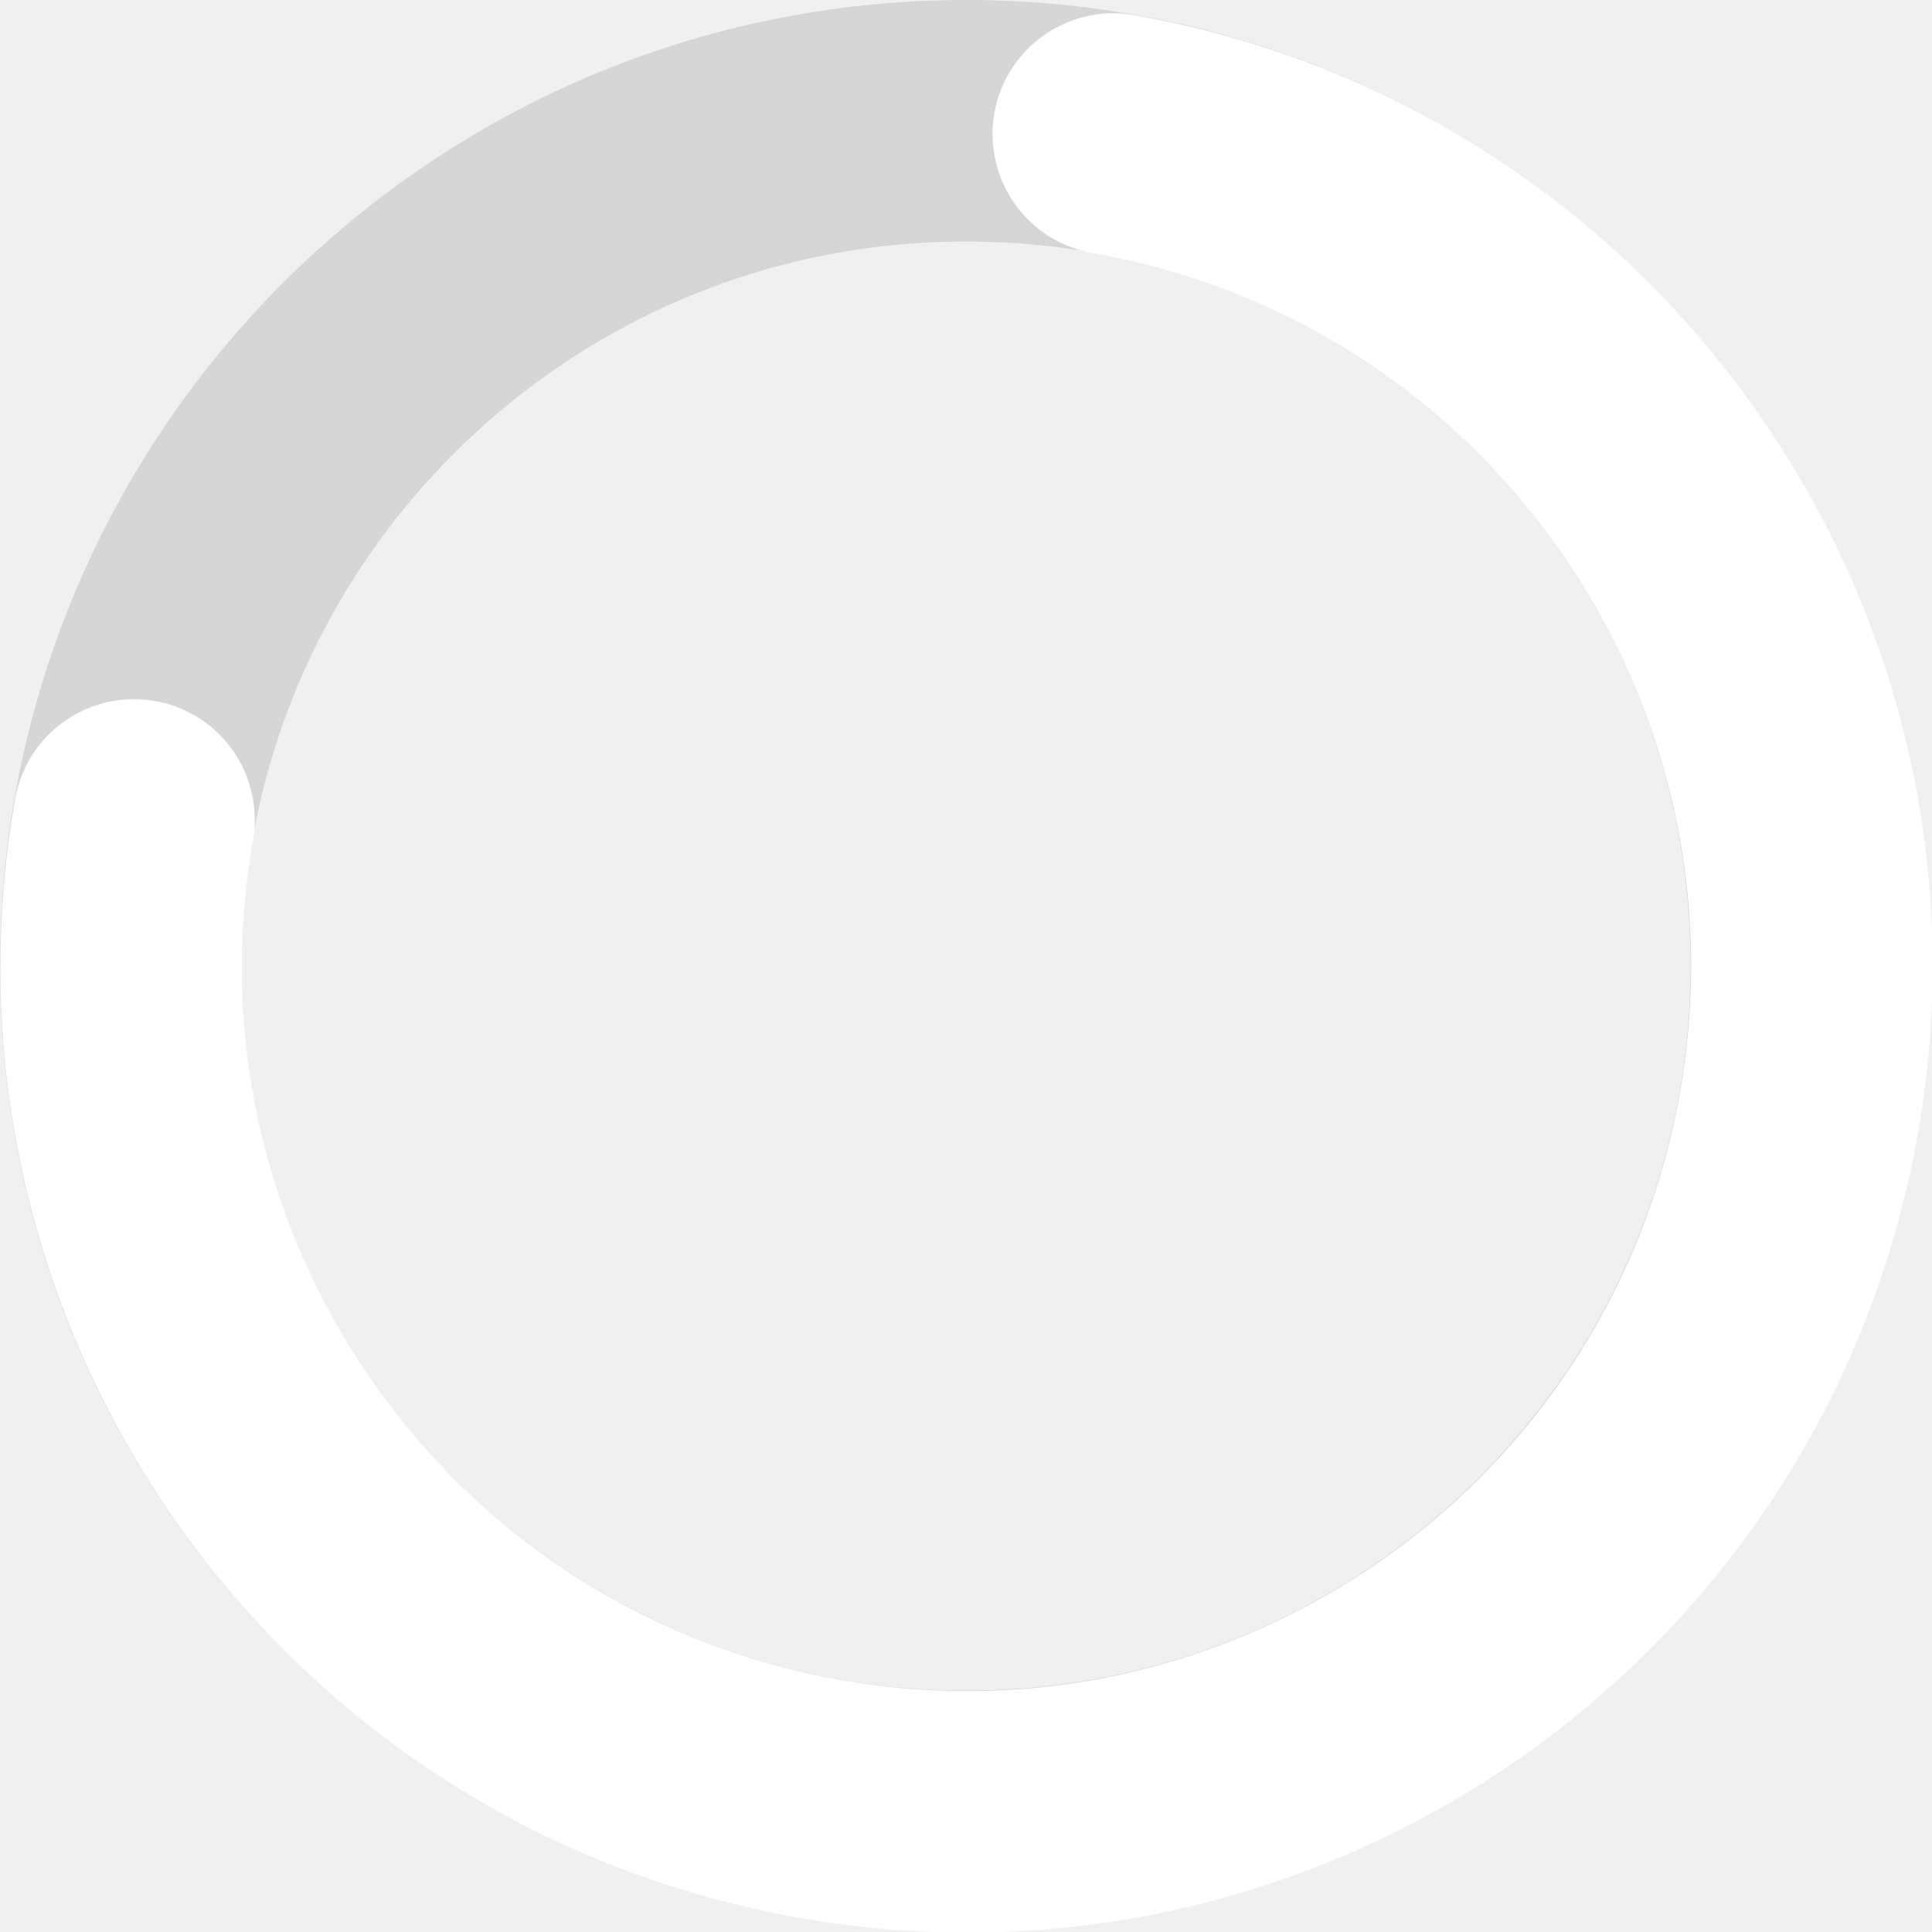
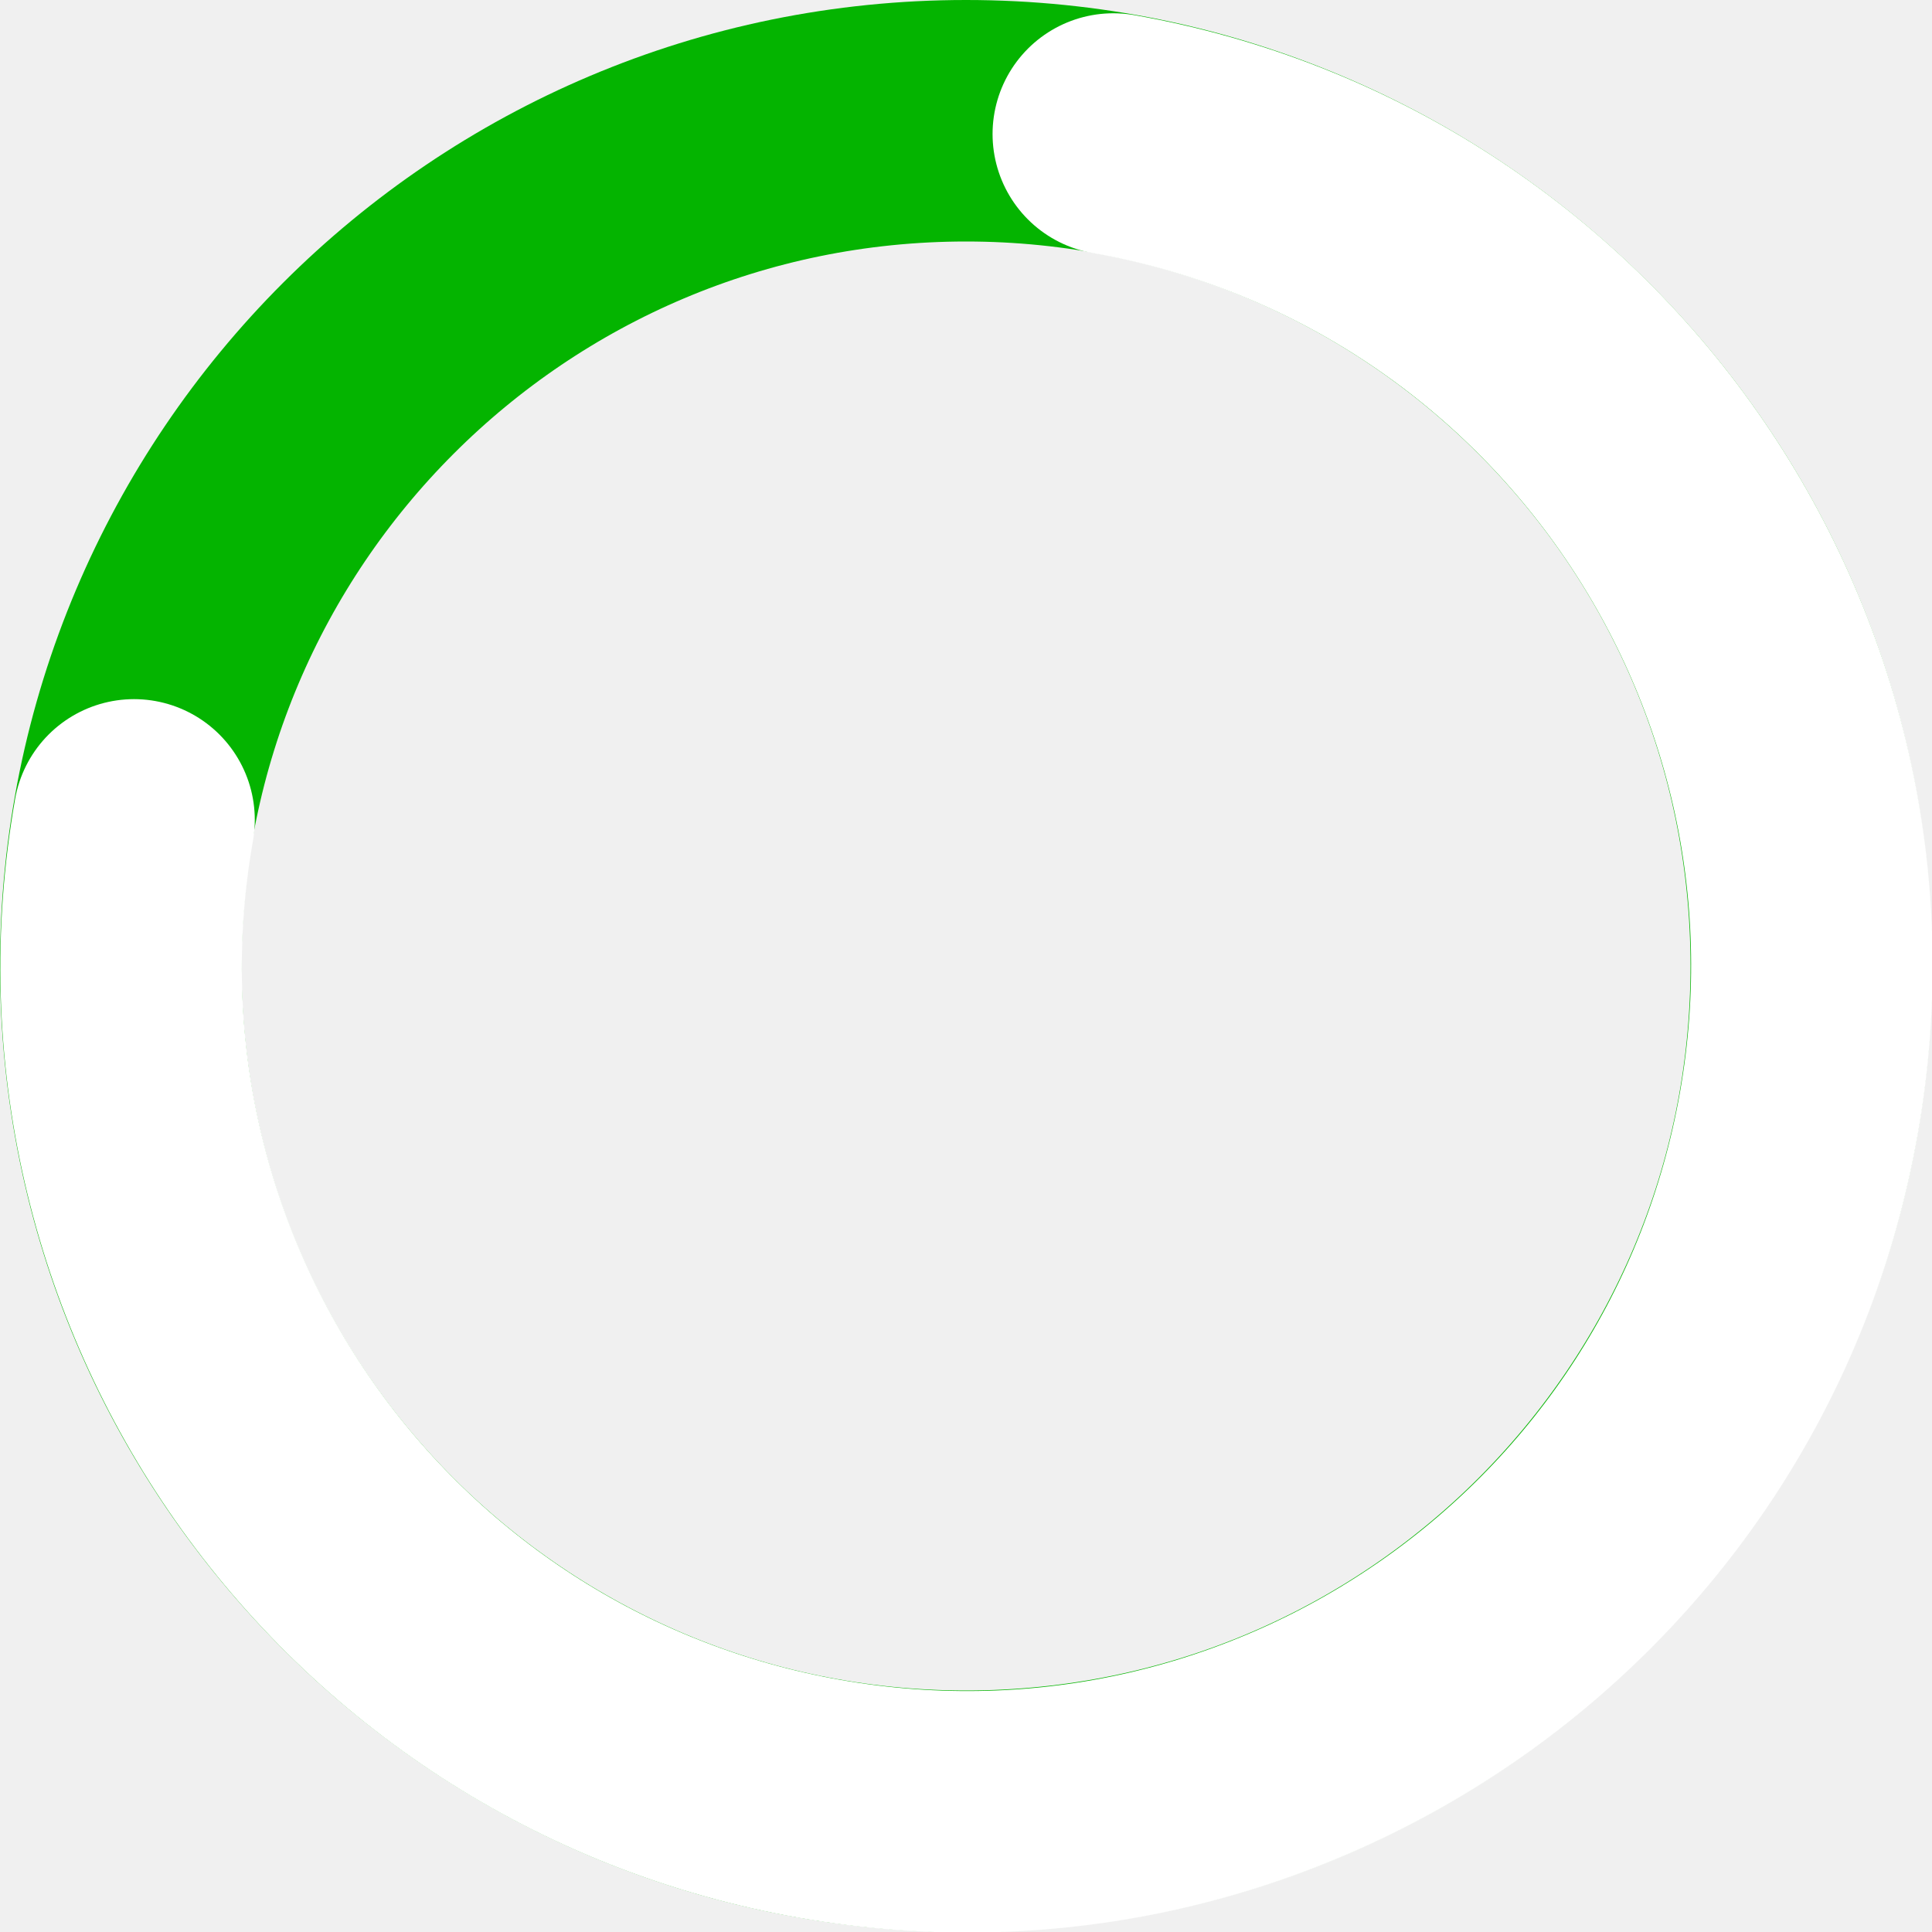
<svg xmlns="http://www.w3.org/2000/svg" viewBox="0 0 16 16">
  <defs>
-     <style>.cls-1,.cls-2{fill:none;stroke-linecap:round;stroke-linejoin:round;stroke-width:2px;}.cls-1{stroke:#d6d6d6;}.cls-2{stroke:#fff;}</style>
+     <style>.cls-1,.cls-2{fill:none;stroke-linecap:round;stroke-linejoin:round;stroke-width:2px;}.cls-1{stroke:#04B400;}.cls-2{stroke:#fff;}</style>
  </defs>
  <g id="图层_2" data-name="图层 2">
    <g id="图层_1-2" data-name="图层 1">
      <circle class="cls-1" cx="8" cy="8" r="7" />
      <path class="cls-2" d="M9.22,1.11A7,7,0,1,1,1.11,6.79" />
    </g>
  </g>
</svg>
